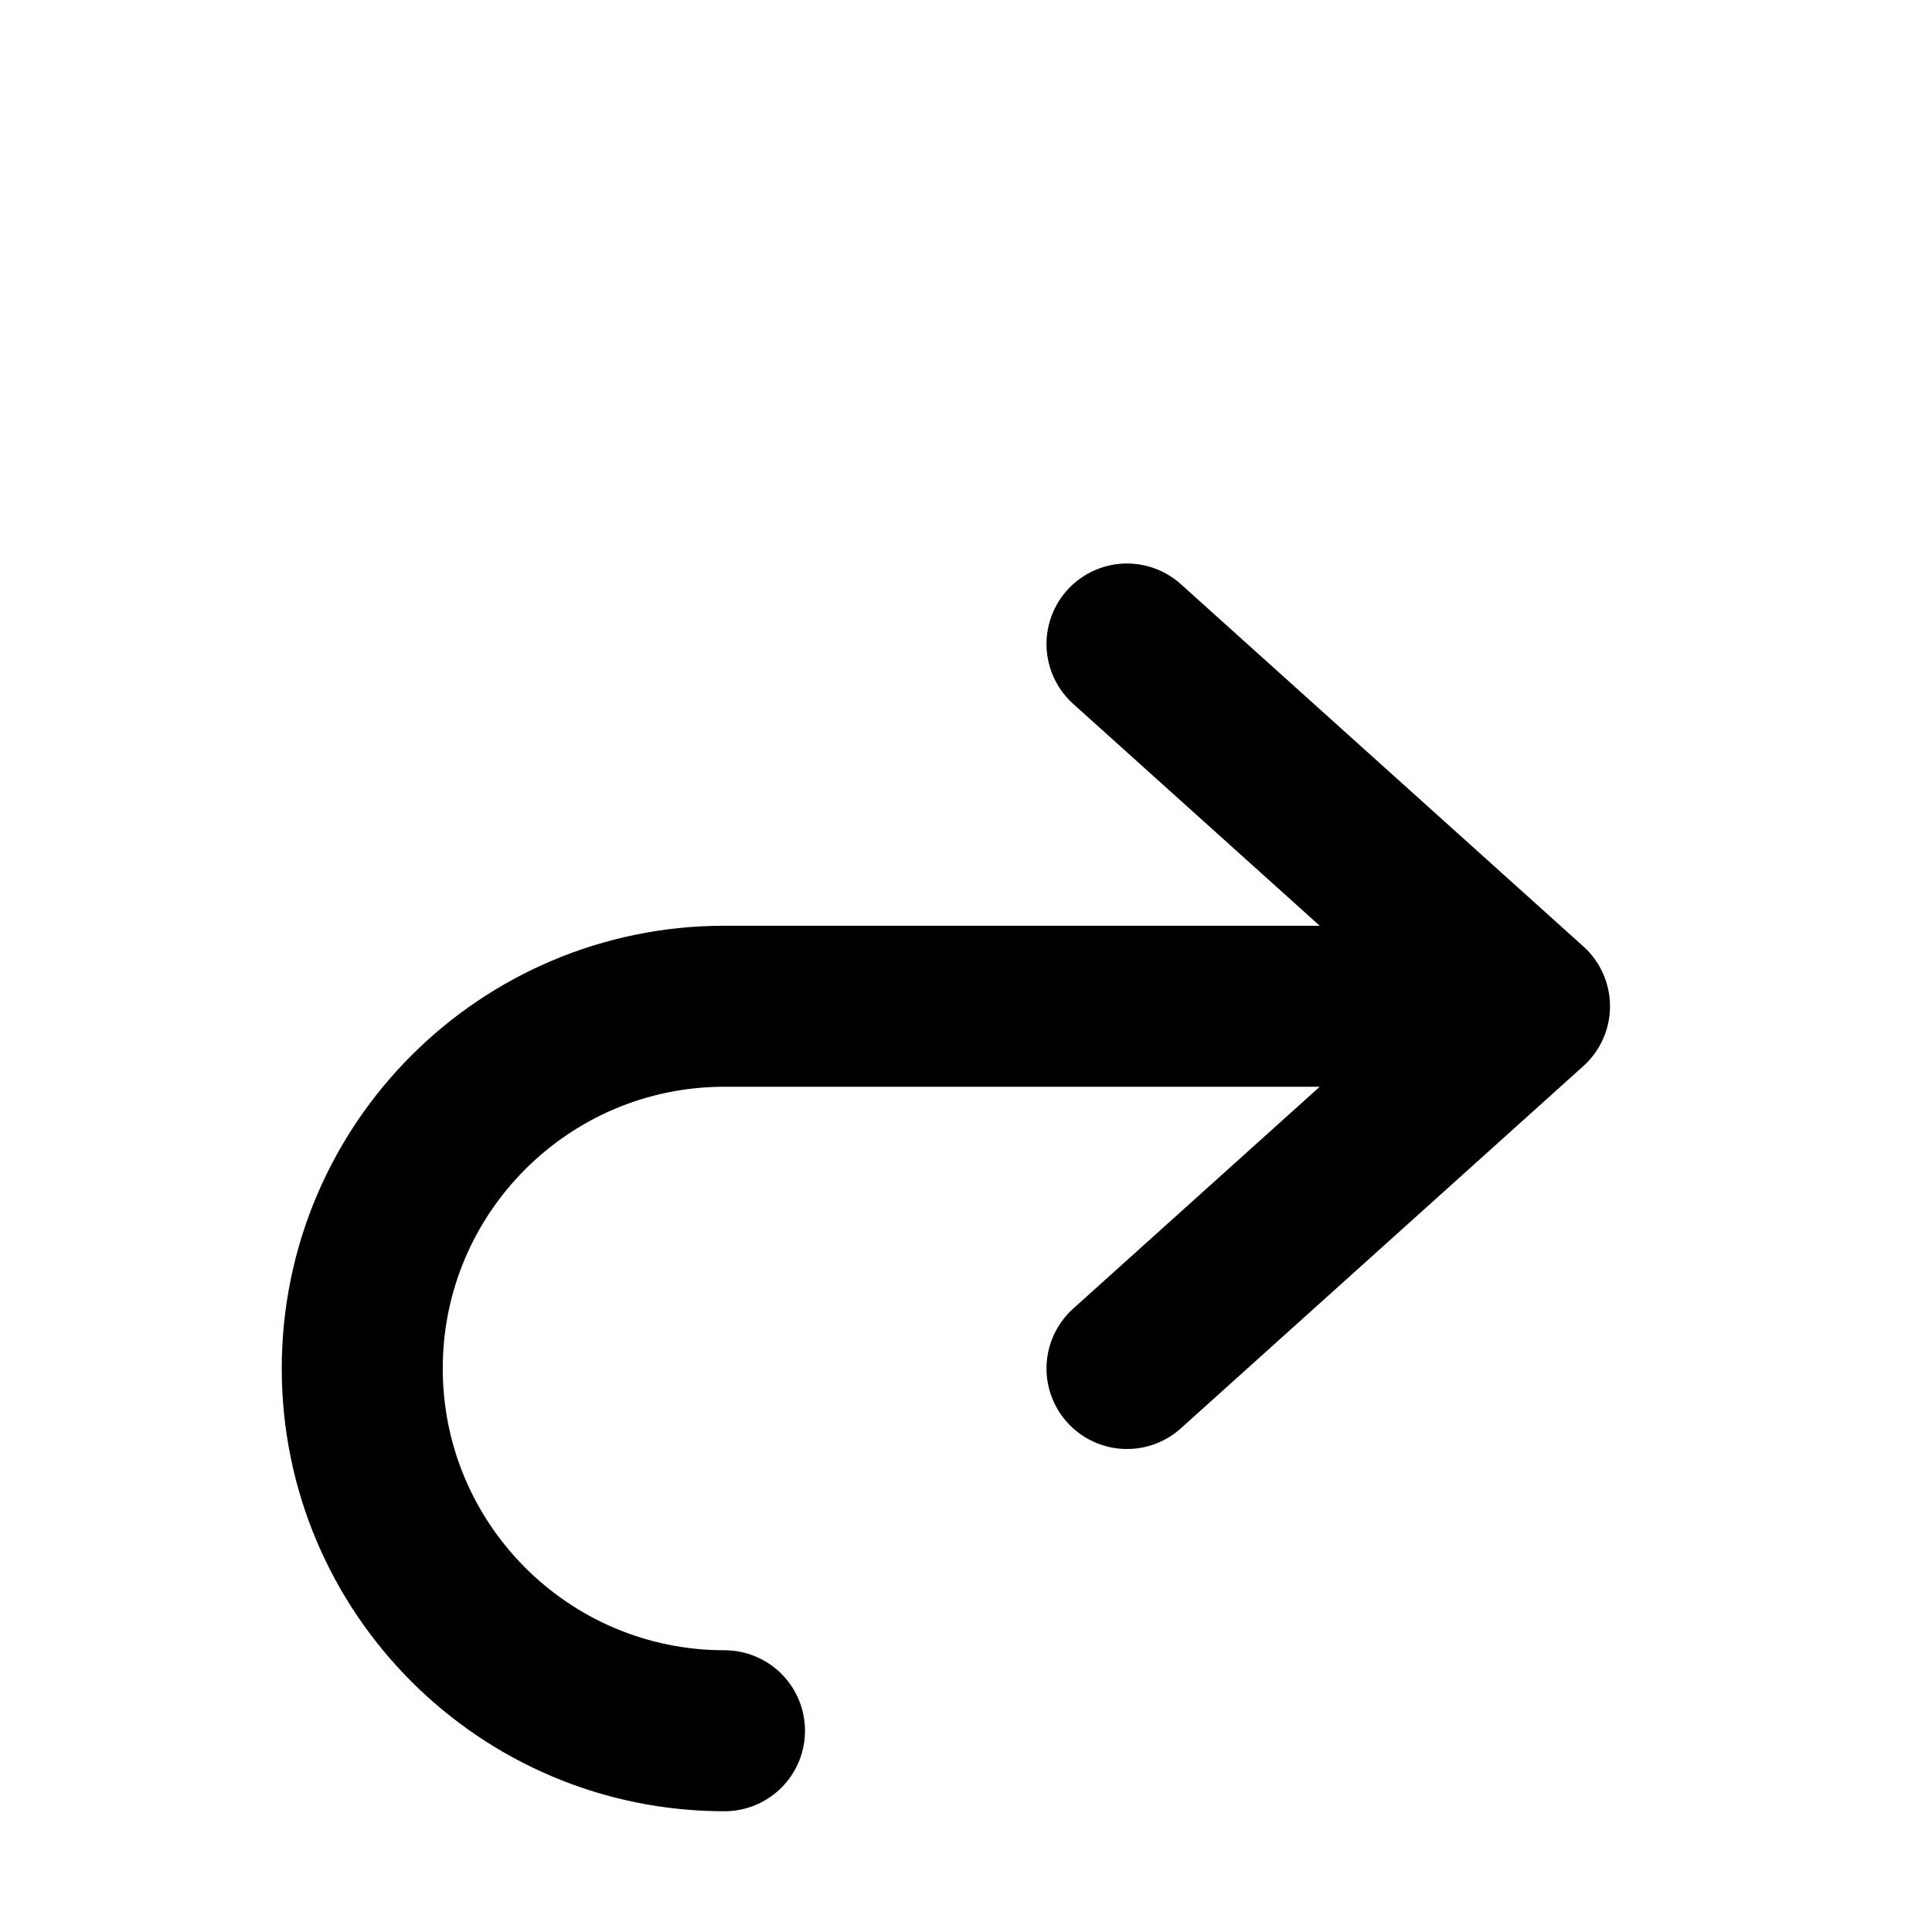
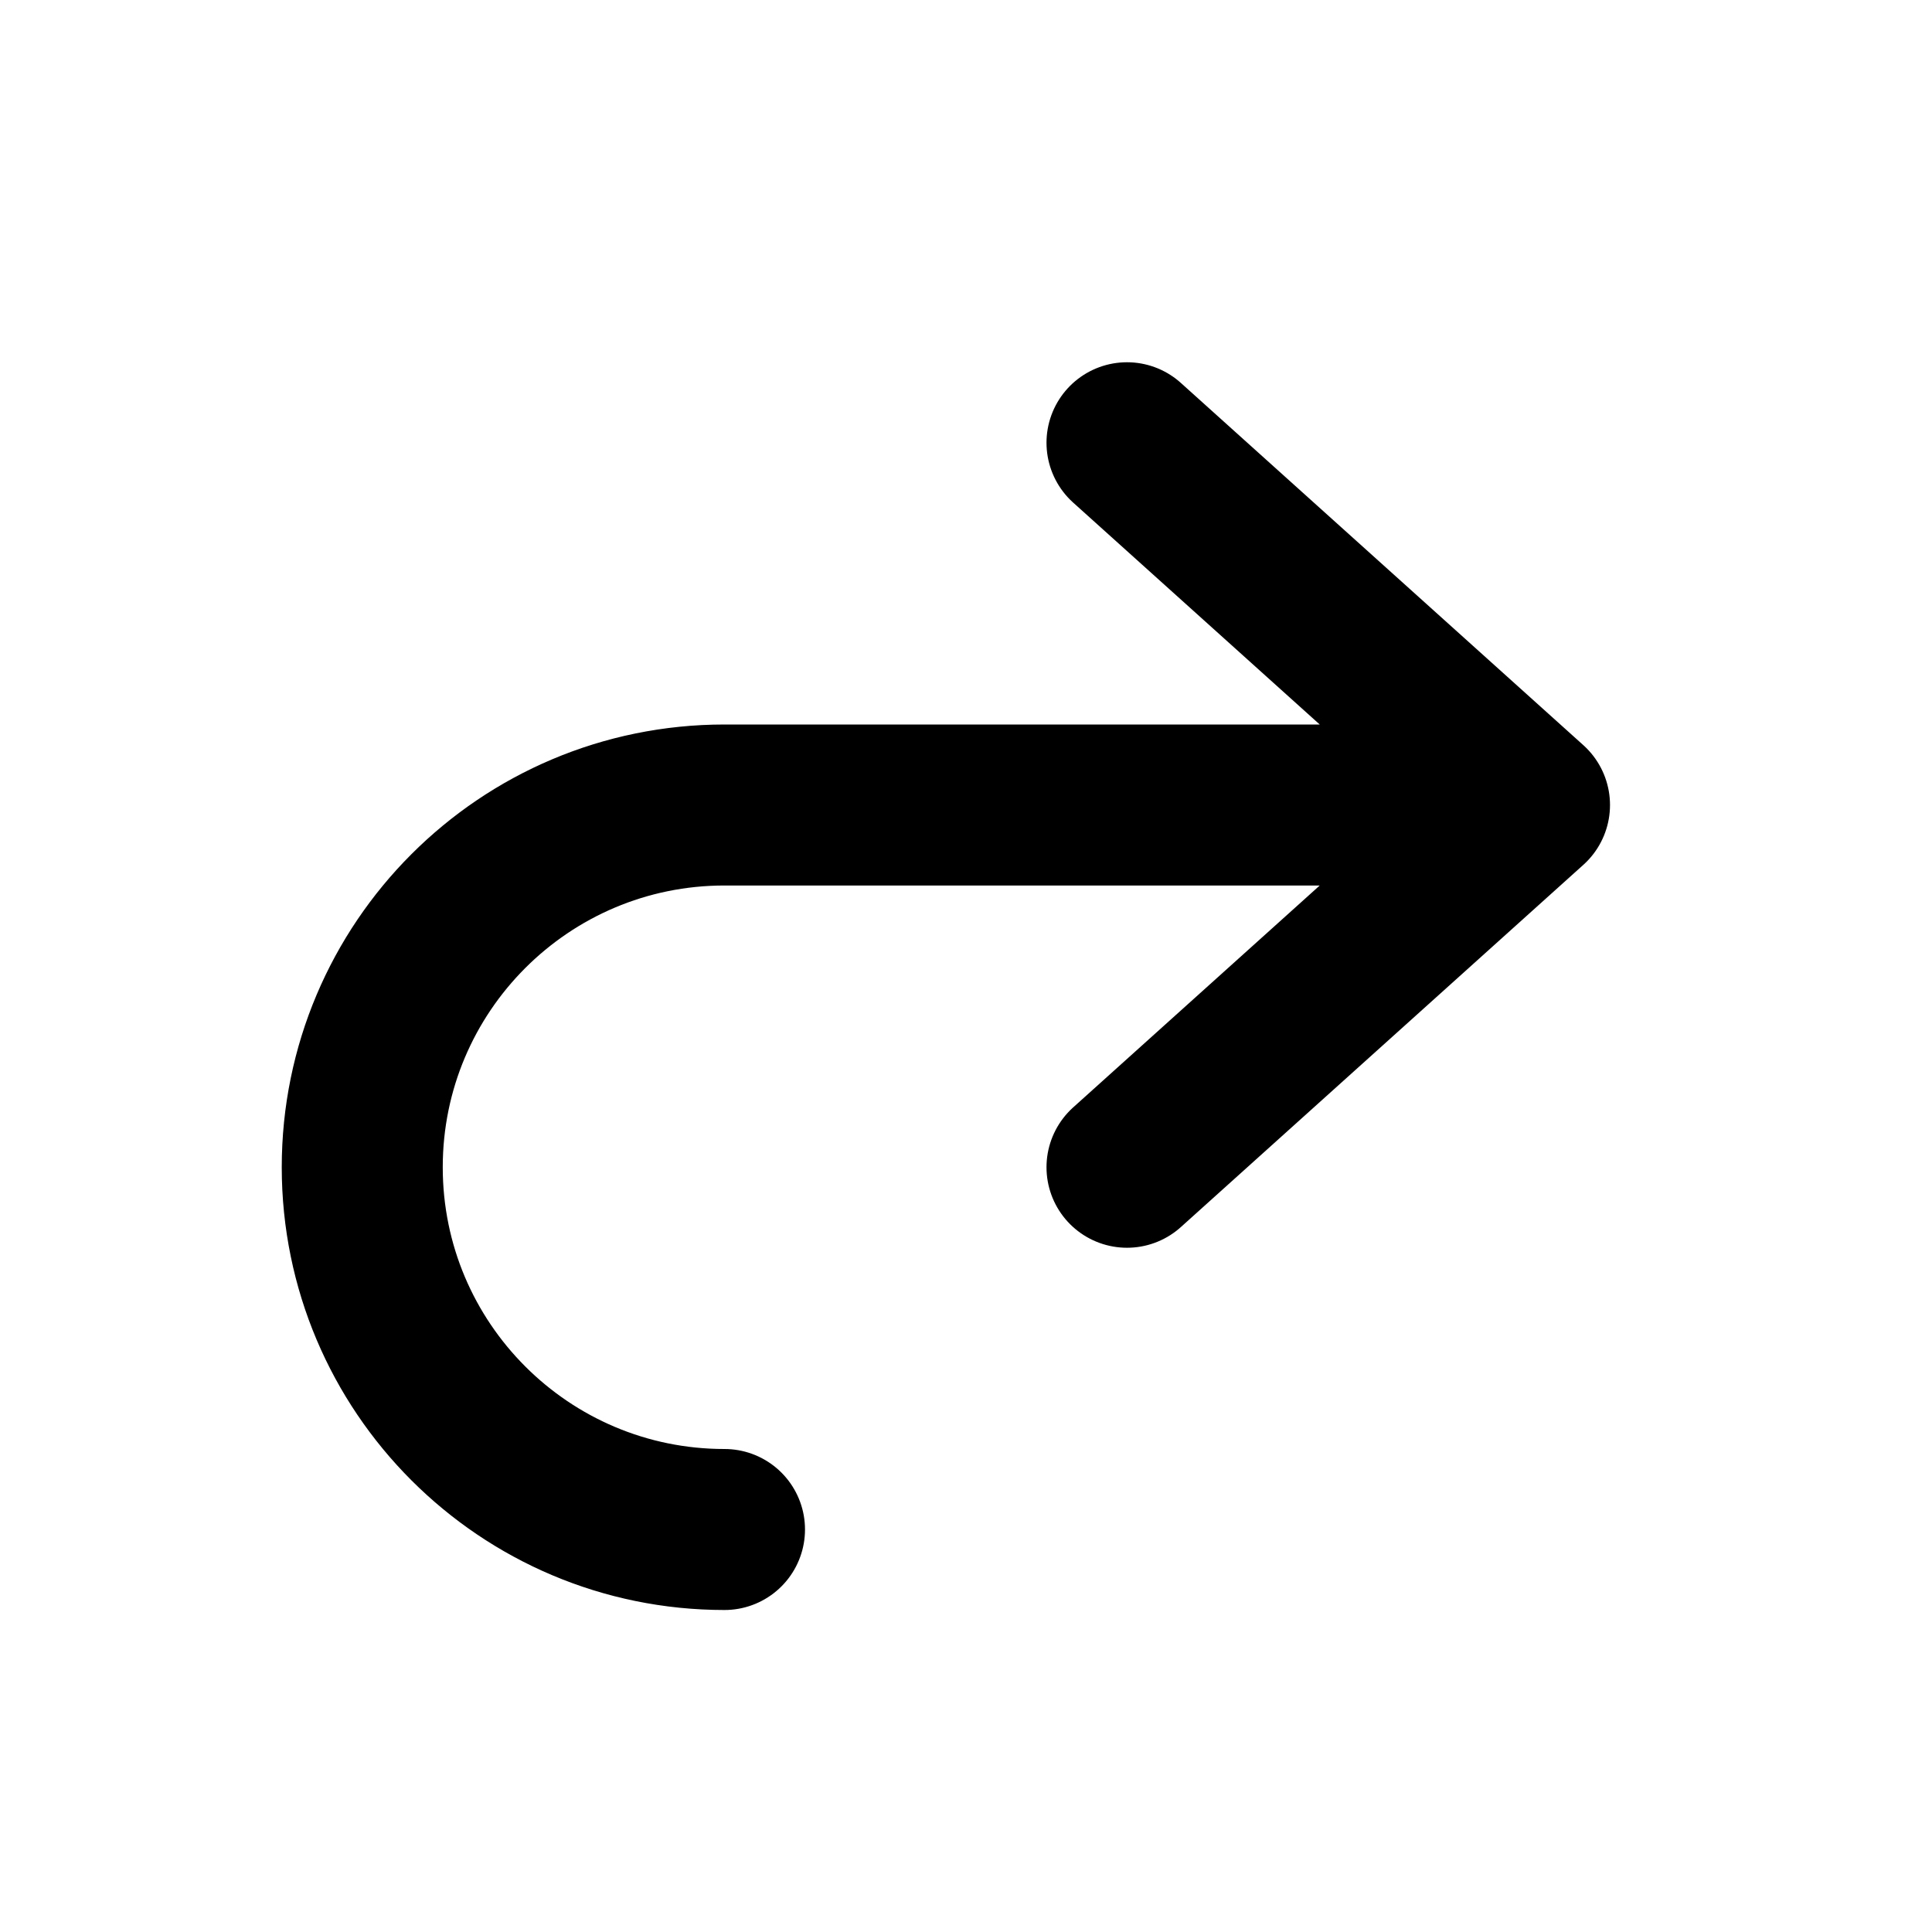
<svg xmlns="http://www.w3.org/2000/svg" width="24" height="24" viewBox="0 0 24 24" fill="none" stroke="currentColor" stroke-width="2" stroke-linecap="round" stroke-linejoin="round">
-   <path d="M14 8 L19 12.5 L14 17 M19 12.5 H9 A4.5 4.5 0 0 0 9 21.5" />
+   <path d="M14 5.5 L19 10 L14 14.5 M19 10 H9 A4.5 4.5 0 0 0 9 19" />
</svg>
